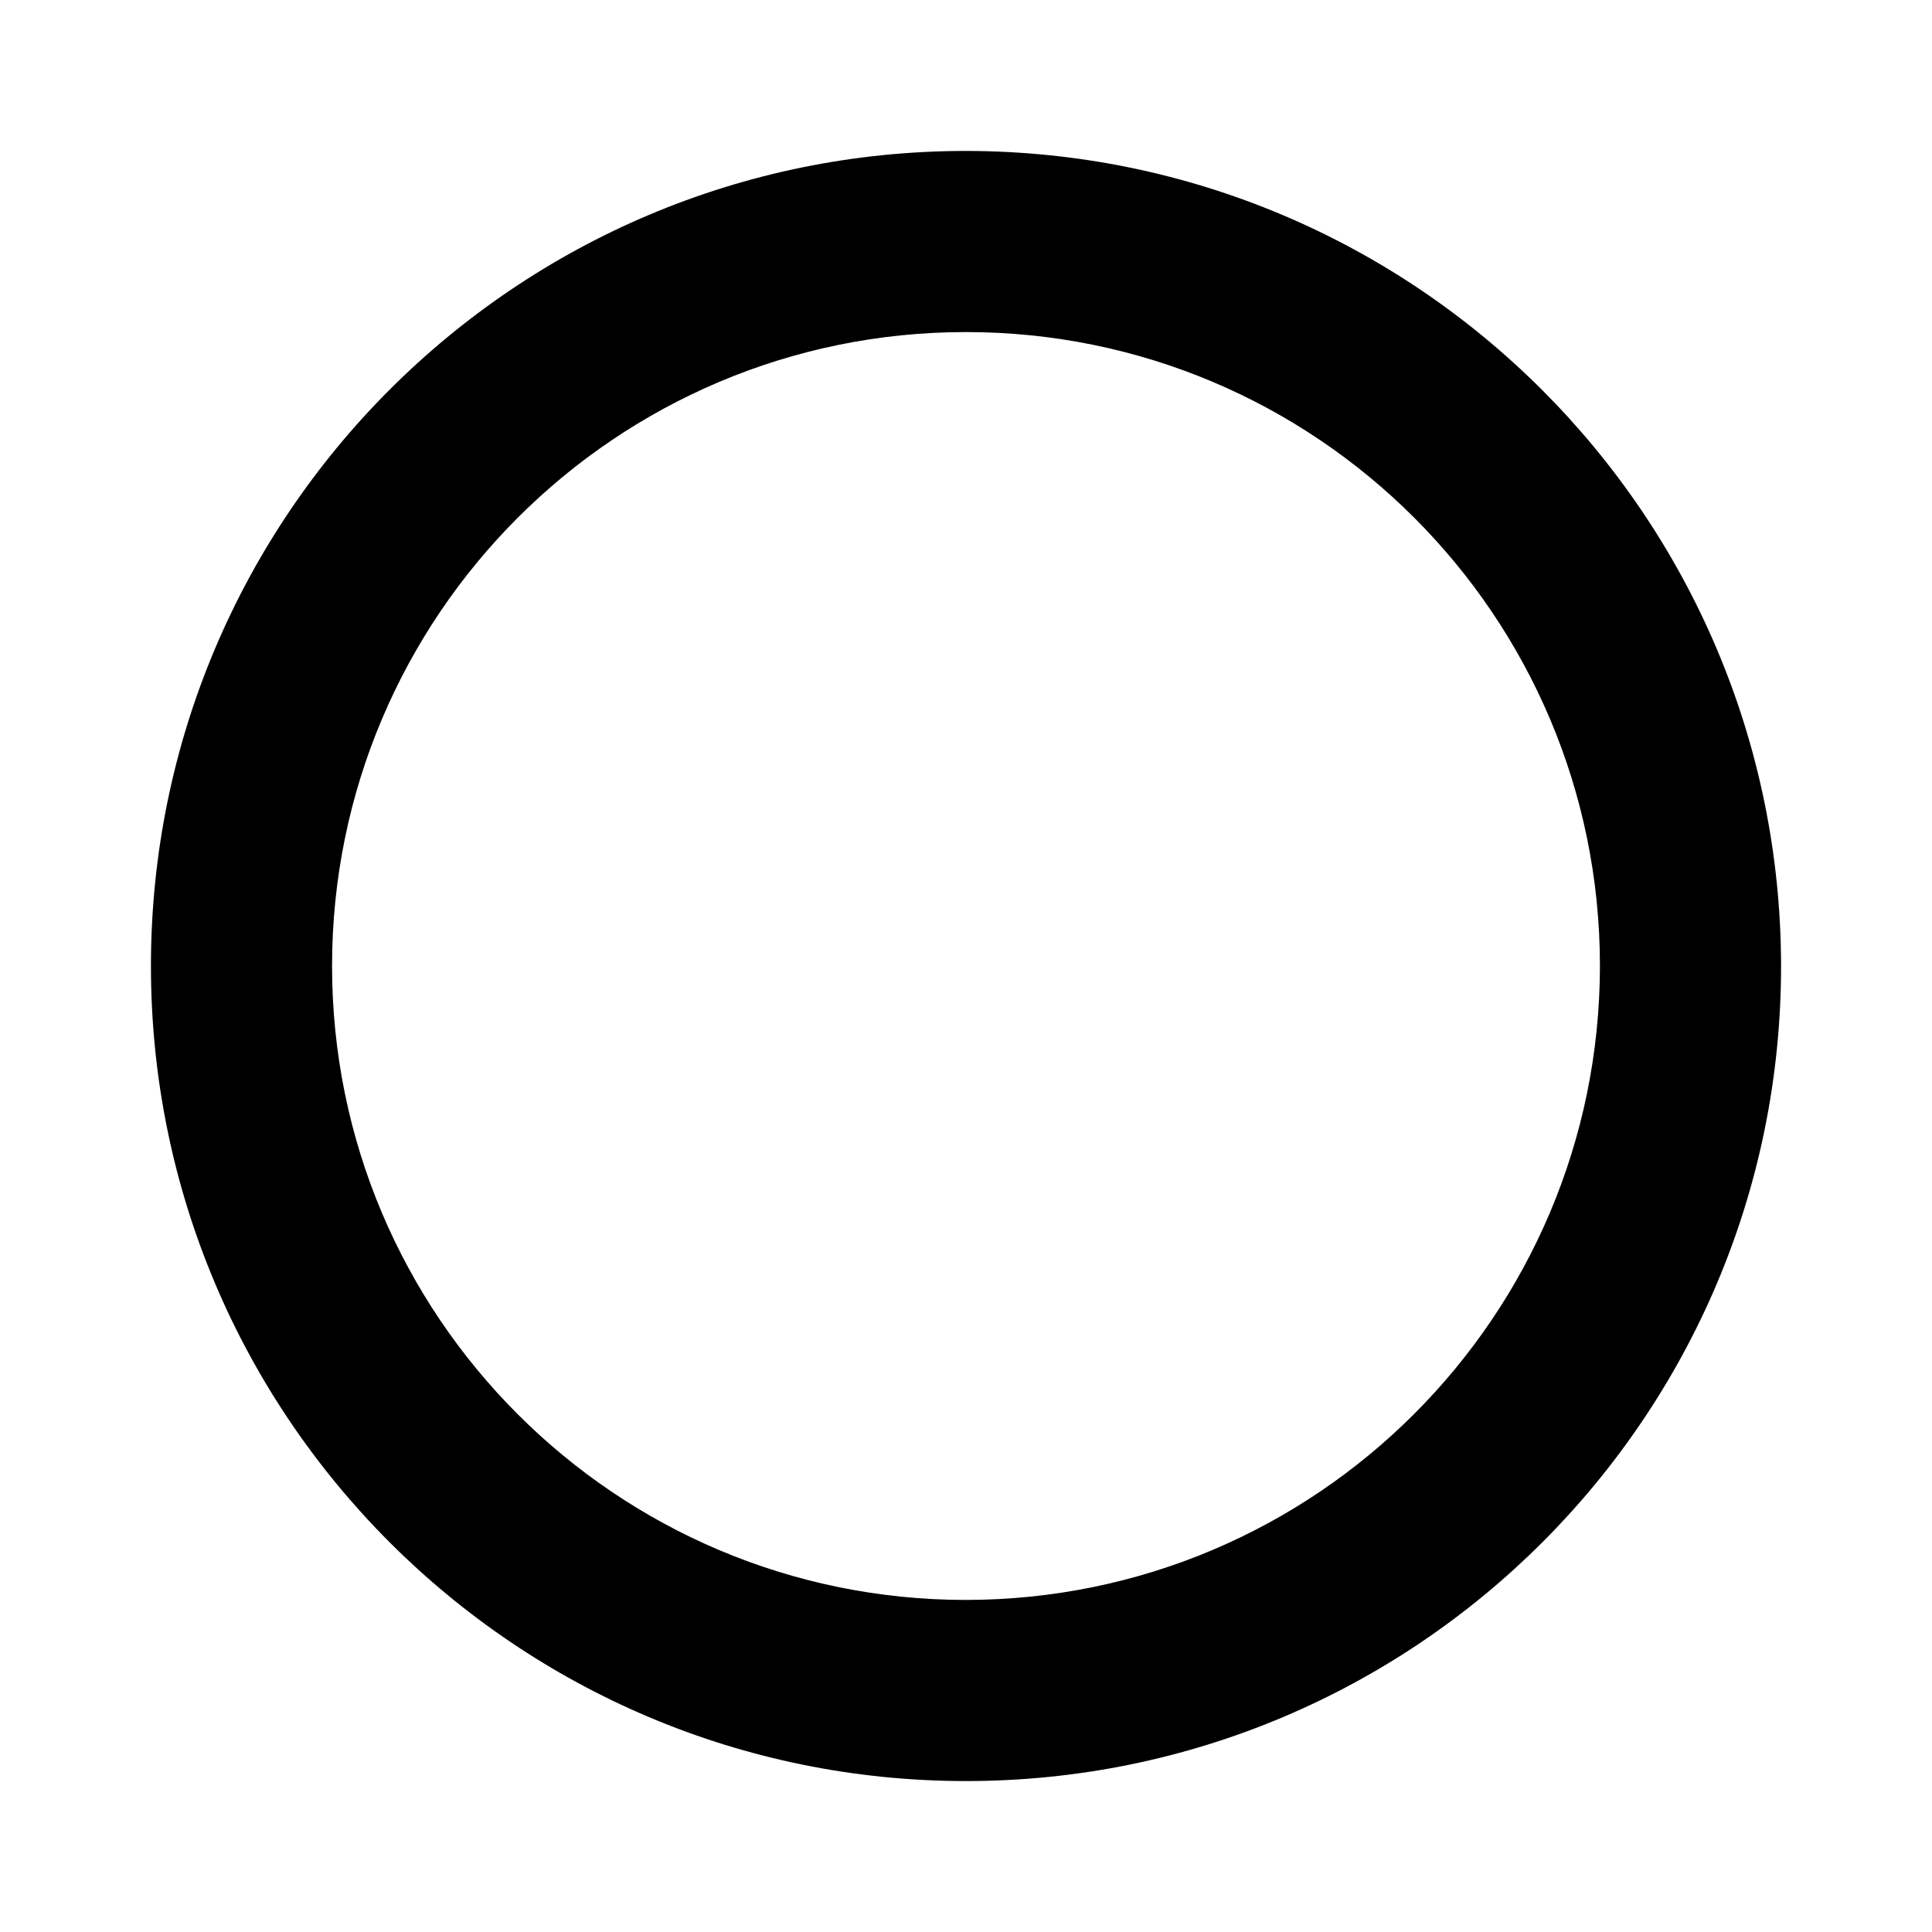
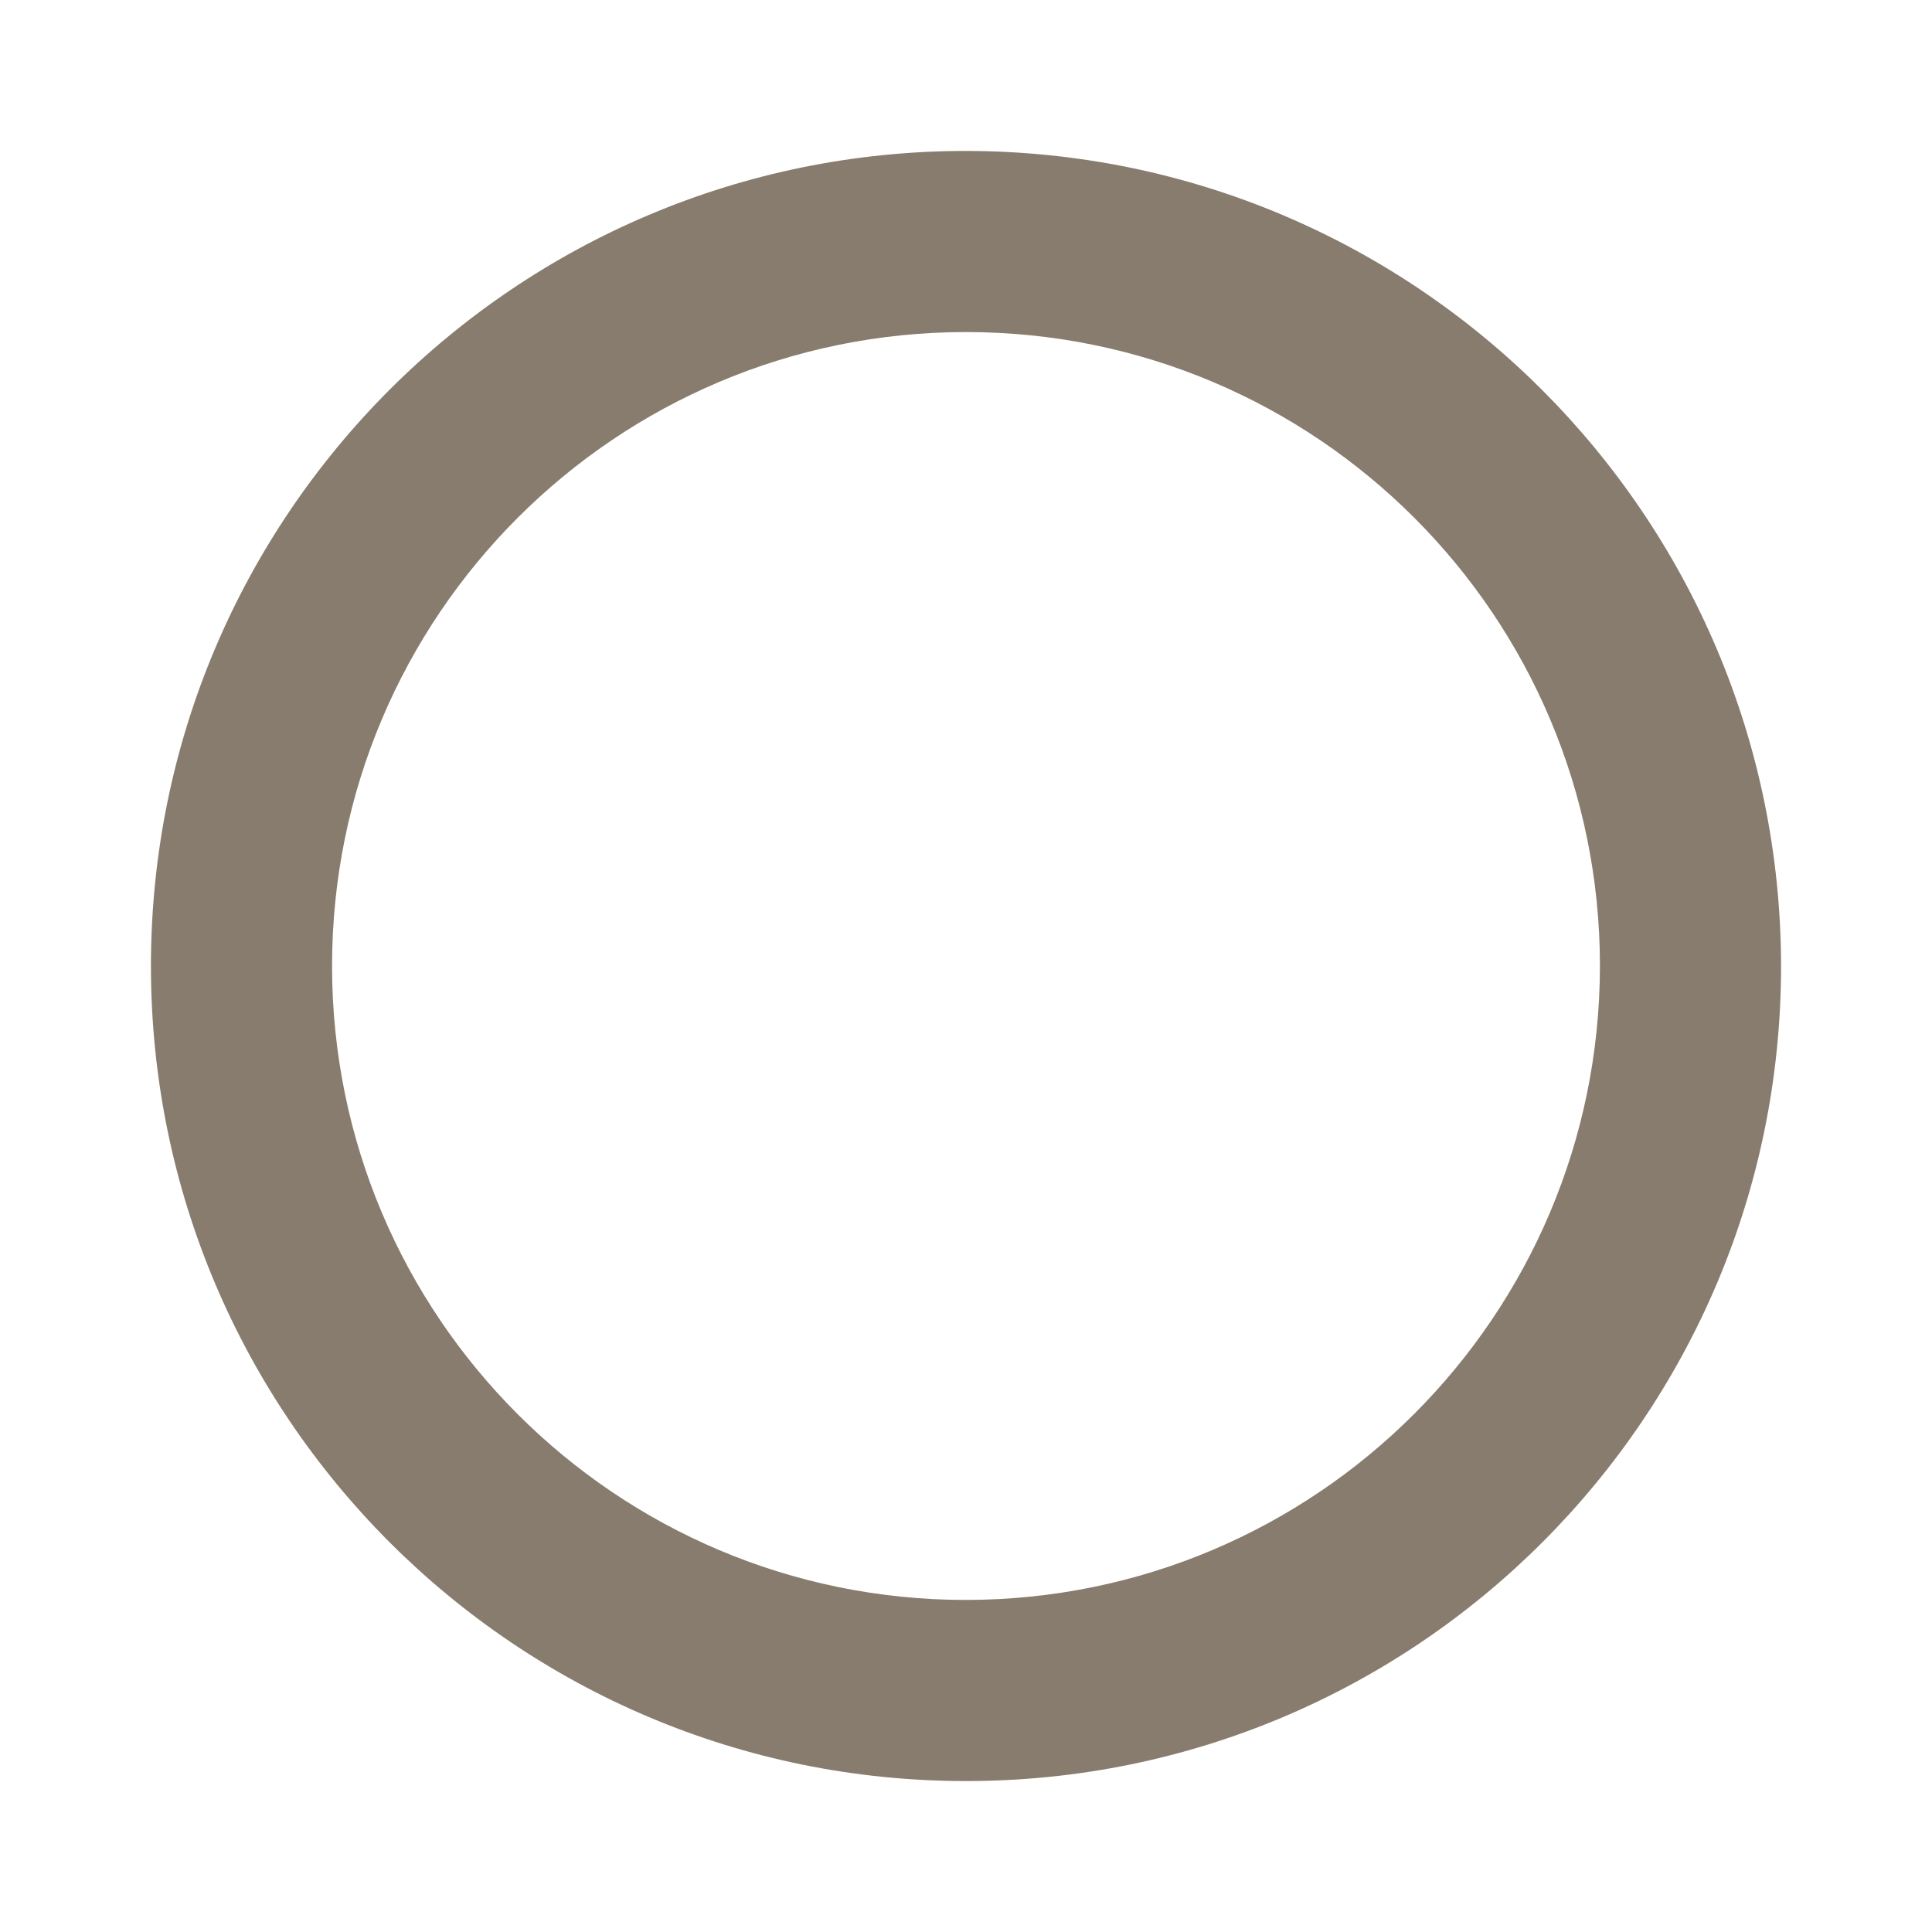
- <svg xmlns="http://www.w3.org/2000/svg" width="32" height="32" fill="#000000" viewBox="0 0 256 256">
+ <svg xmlns="http://www.w3.org/2000/svg" width="32" height="32" fill="#887C6E" viewBox="0 0 256 256">
  <path d="M128,20A108,108,0,1,0,236,128,108.12,108.12,0,0,0,128,20Zm0,192a84,84,0,1,1,84-84A84.09,84.09,0,0,1,128,212Z" />
</svg>
